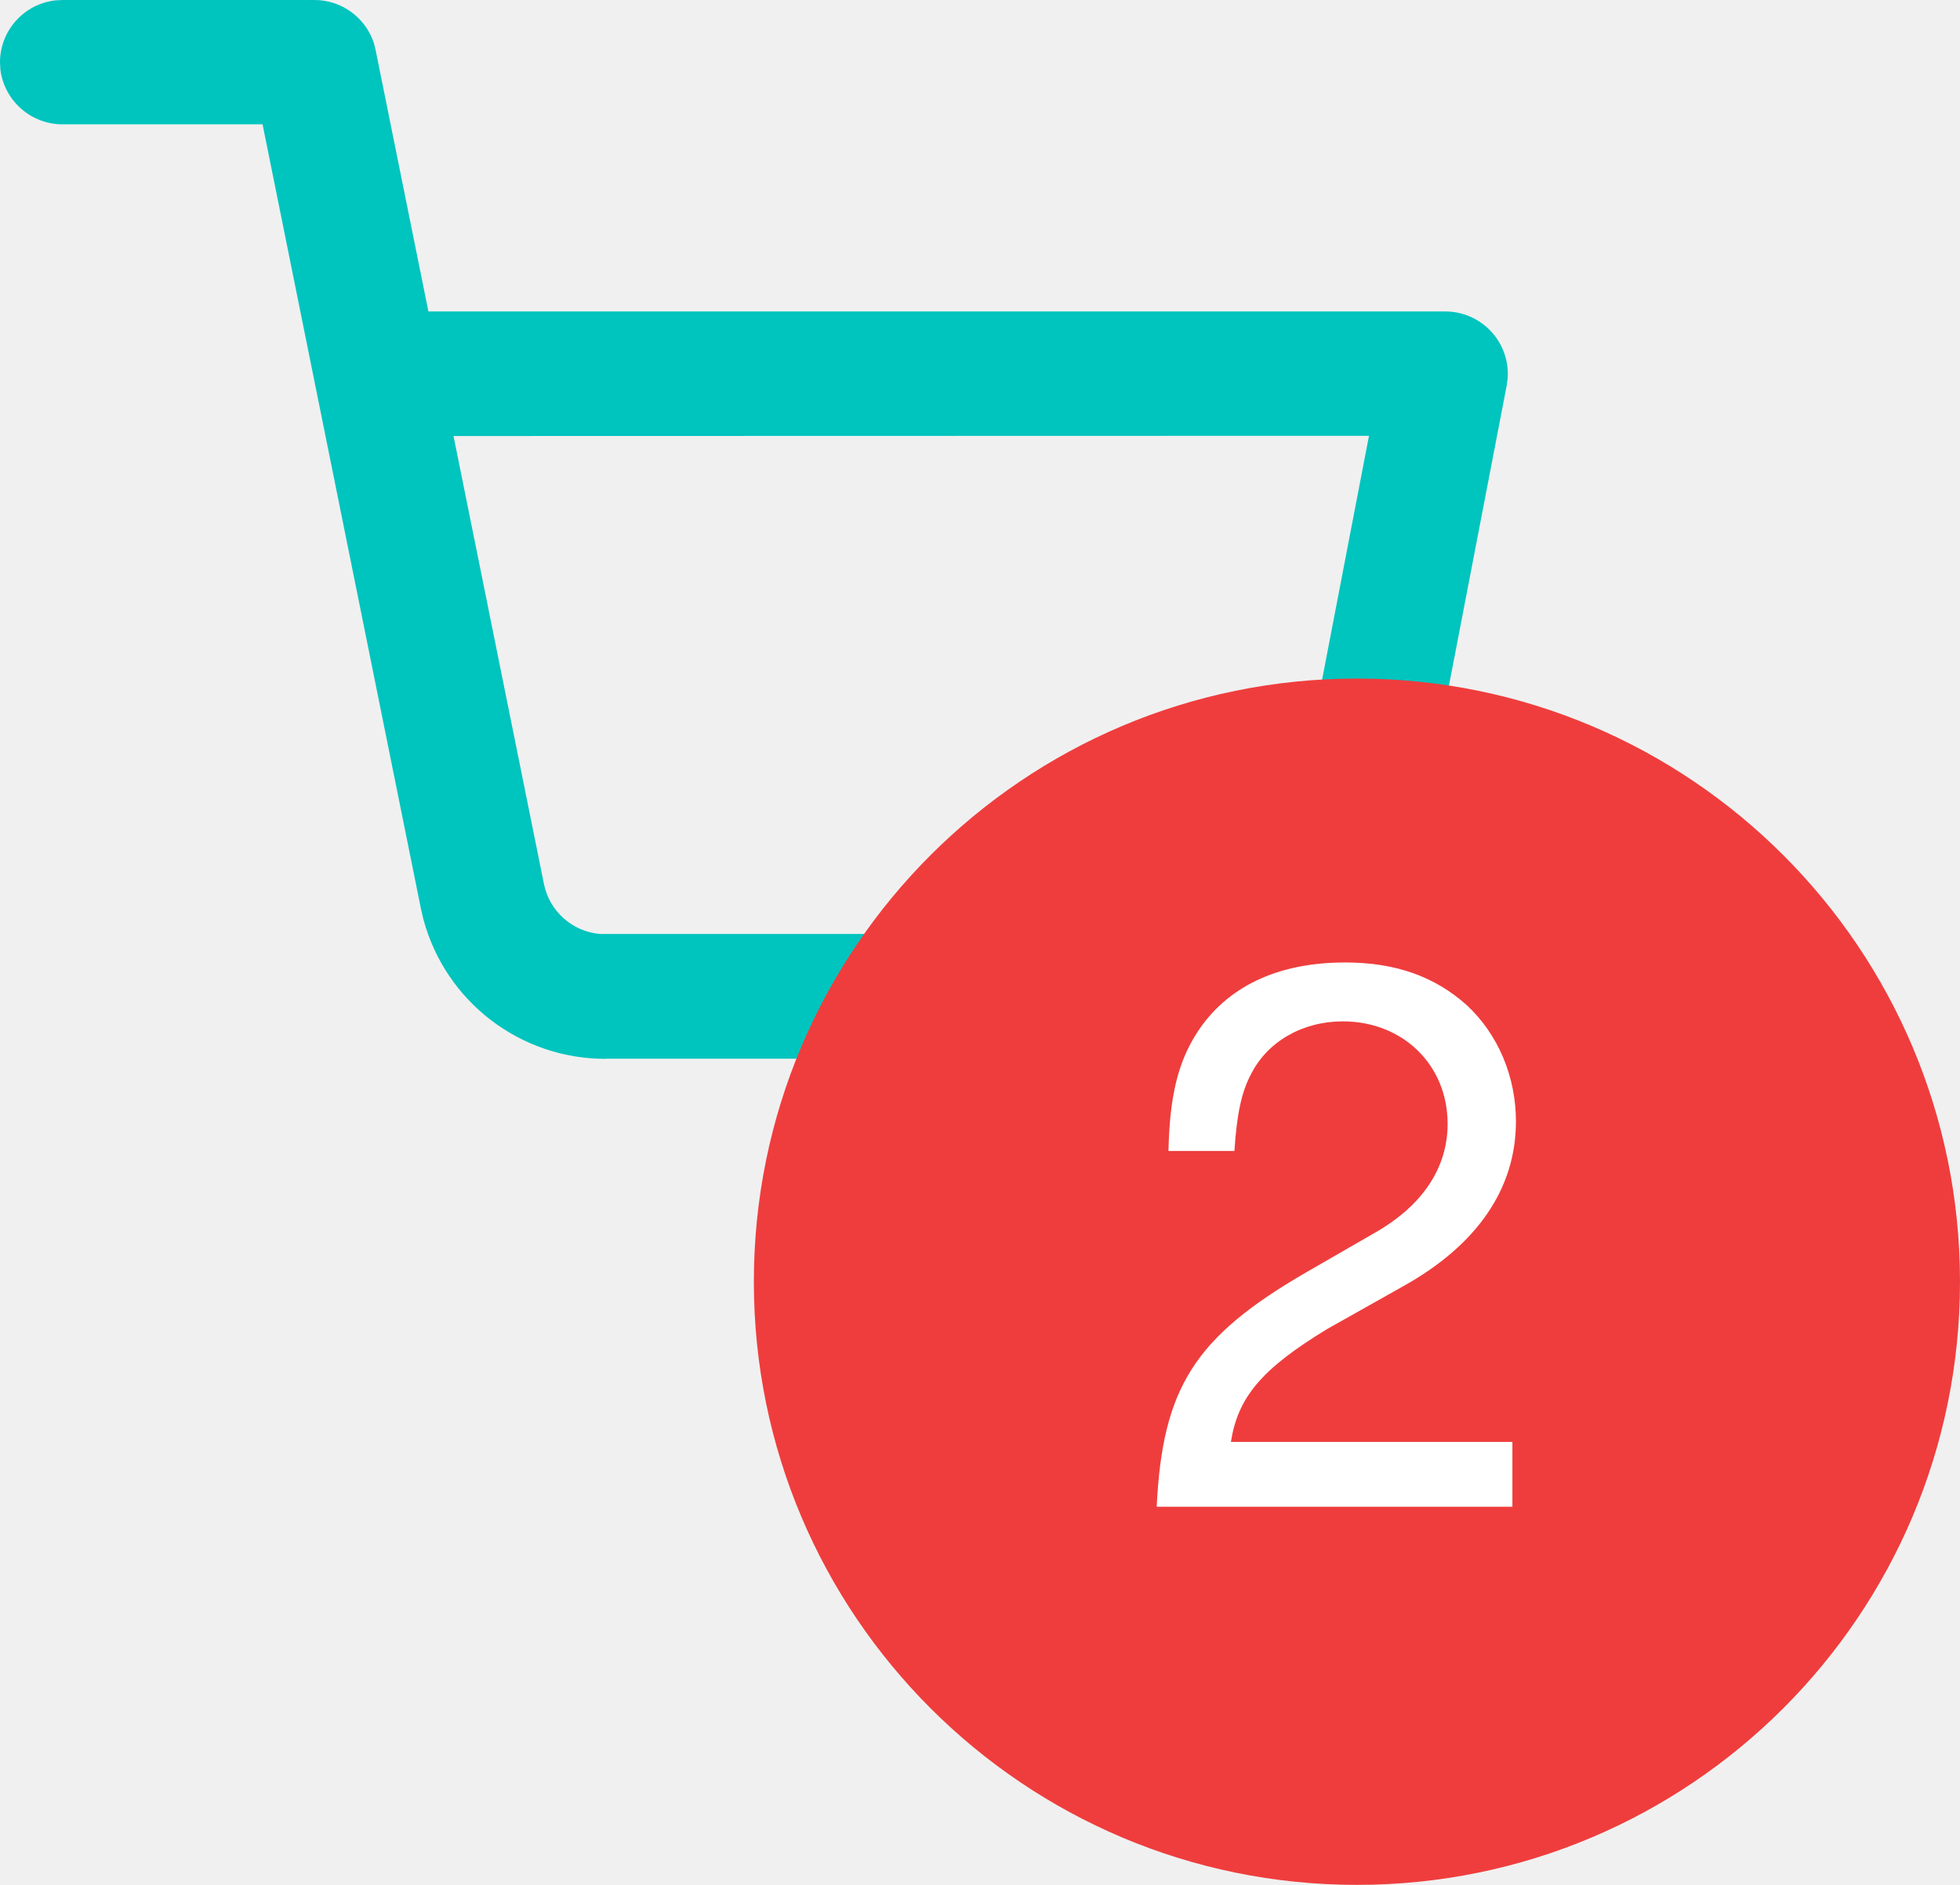
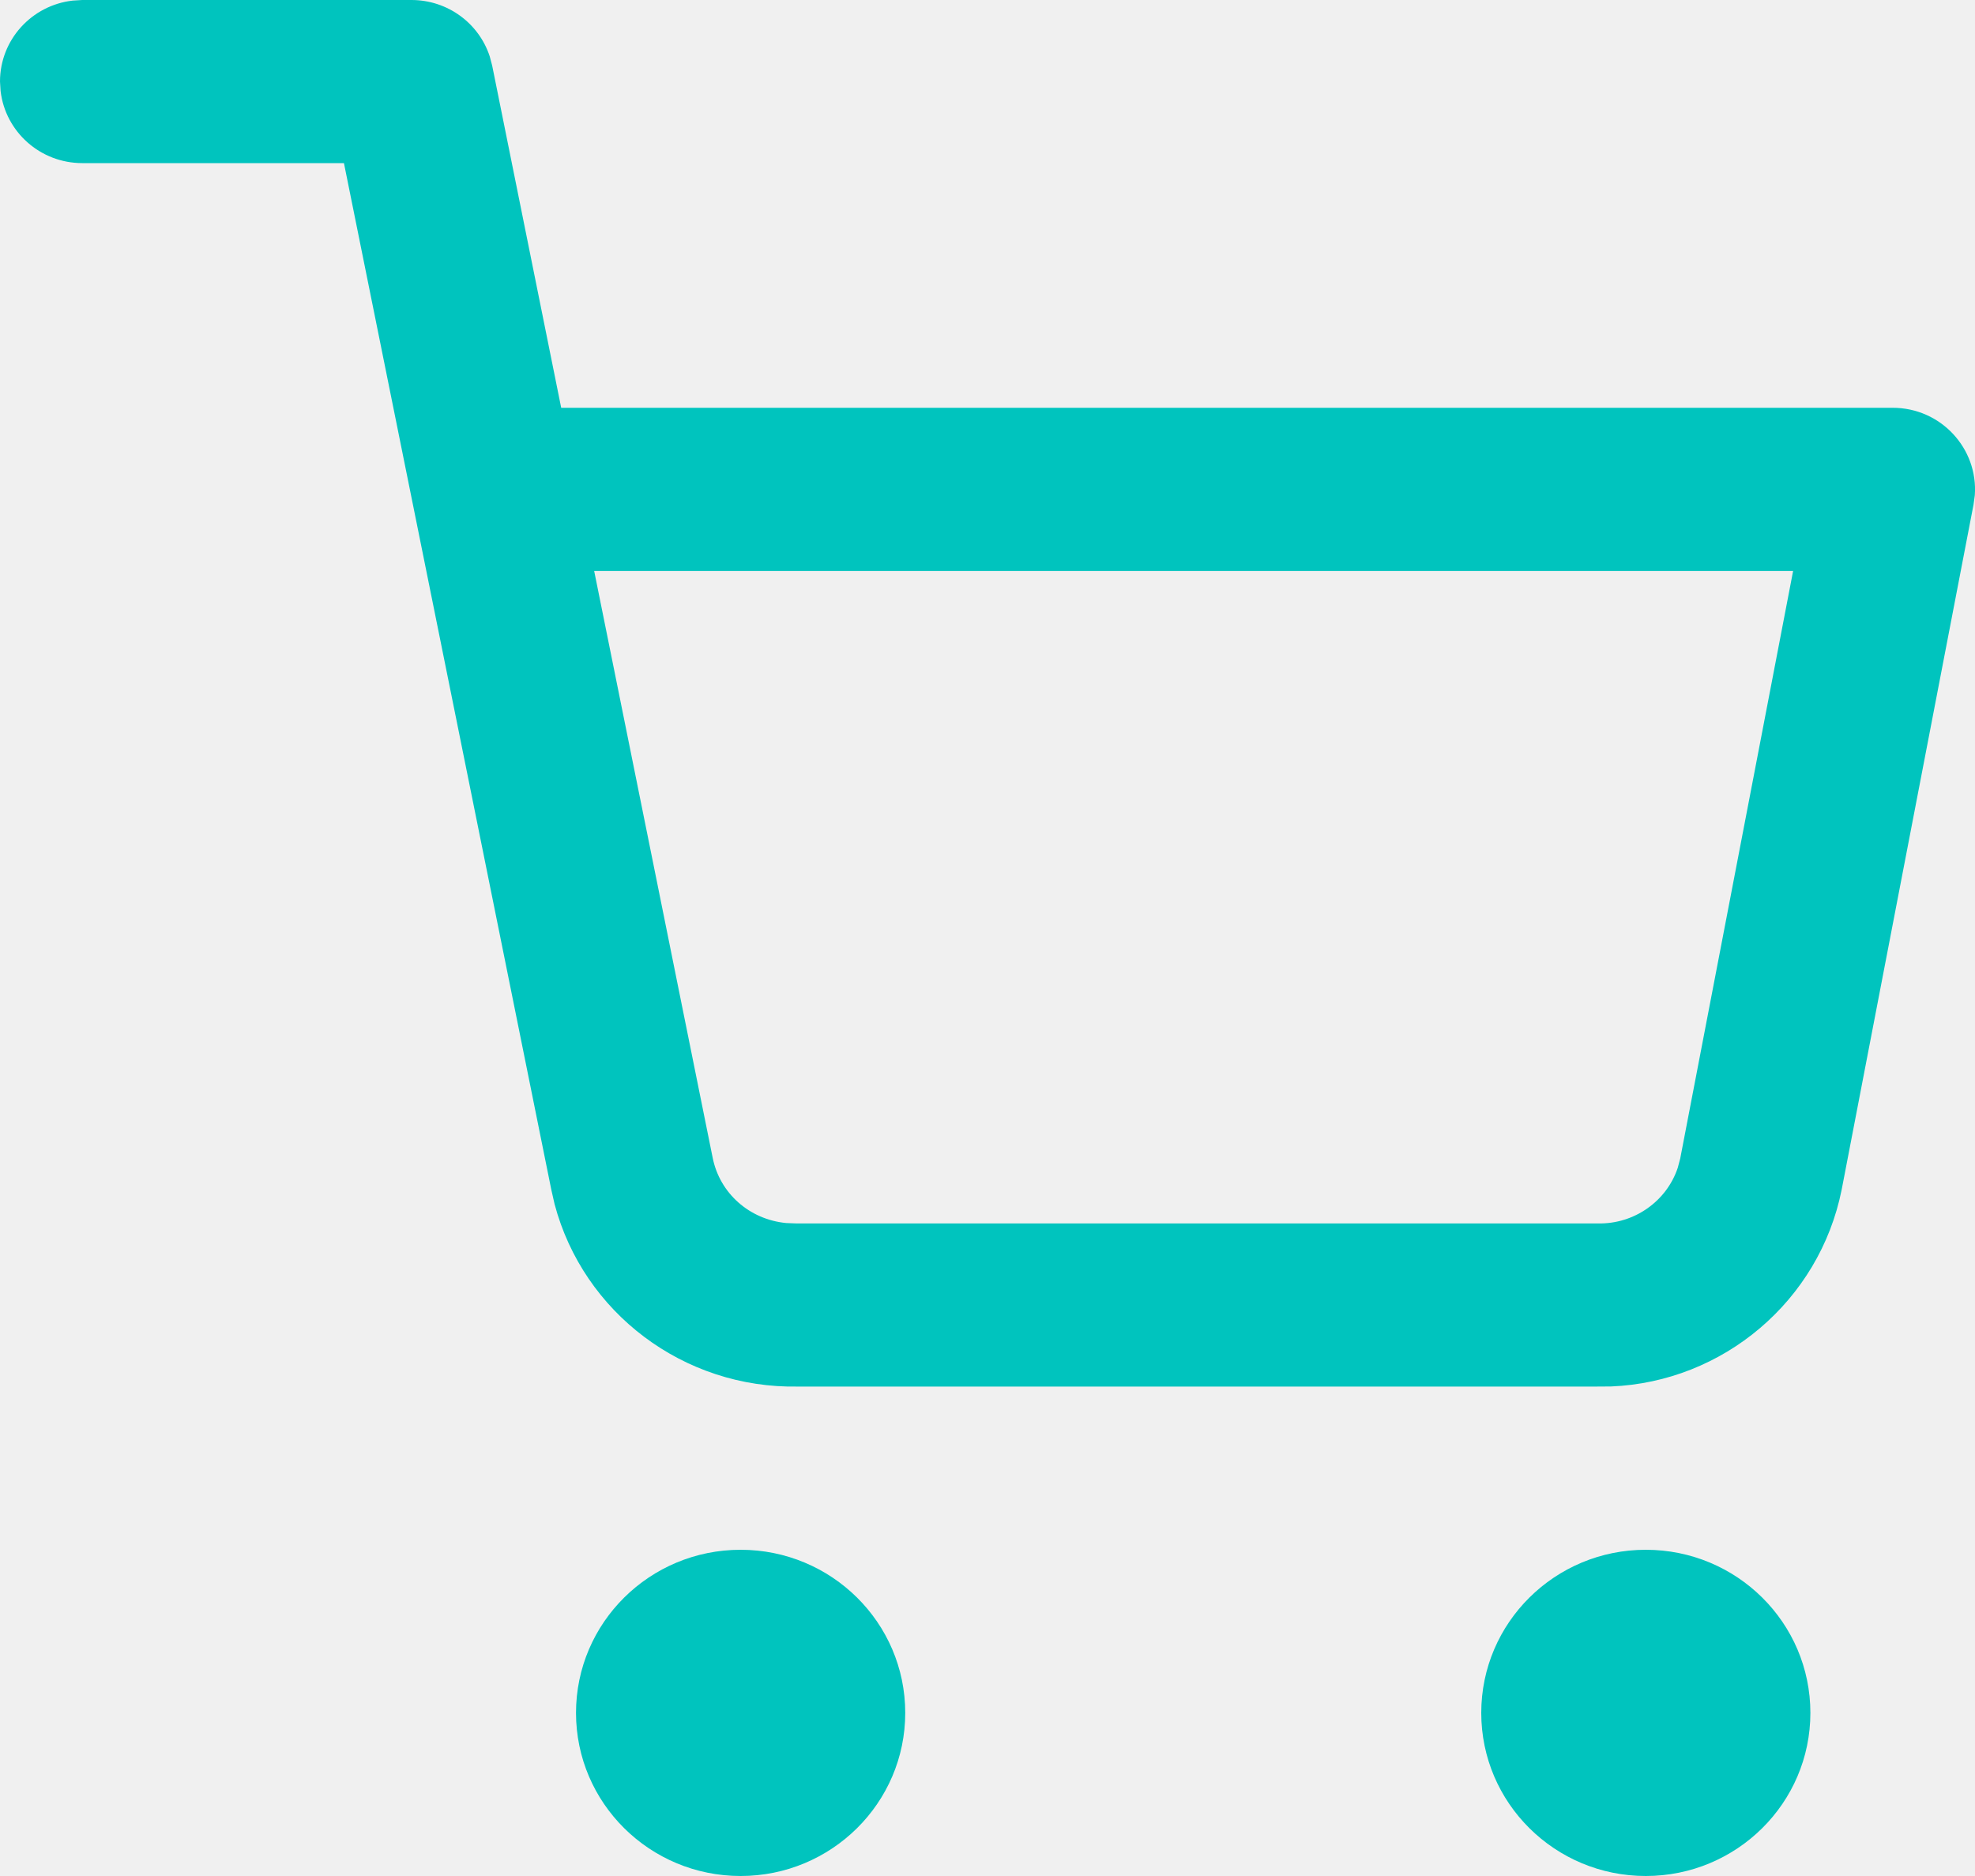
- <svg xmlns="http://www.w3.org/2000/svg" width="26" height="25" viewBox="0 0 26 25">
-   <g id="Group_1" data-name="Group 1" transform="translate(-6 -7)">
-     <path id="Cart" d="M8.035,14.044a2.5,2.5,0,0,1-2.418-1.849l-.034-.146-2.1-10.4H.833A.831.831,0,0,1,.005.923L0,.826A.828.828,0,0,1,.736.005L.833,0H4.167a.83.83,0,0,1,.792.57l.024.095.7,3.466H19.166A.83.83,0,0,1,20,5.017l-.013.095-1.335,6.937a2.477,2.477,0,0,1-2.335,1.993l-.149,0H8.035ZM6.016,5.783l1.2,5.944a.832.832,0,0,0,.746.661l.1,0H16.2a.827.827,0,0,0,.791-.564l.025-.094,1.144-5.95Z" transform="translate(6 7)" fill="#00c4be" />
-     <g id="Group_16" data-name="Group 16" transform="translate(16 16)">
-       <rect id="Rectangle" width="16" height="16" rx="8" fill="#ef3d3d" />
-       <text id="_2" data-name="2" transform="translate(5 11)" fill="#fff" font-size="10" font-family="Helvetica">
-         <tspan x="0" y="0">2</tspan>
-       </text>
+ <svg xmlns="http://www.w3.org/2000/svg" width="20px" height="19px" viewBox="0 0 20 19" version="1.1">
+   <g id="Page-1" stroke="none" stroke-width="1" fill="none" fill-rule="evenodd">
+     <g id="RuralFi---Home-Page" transform="translate(-1201, -31)" fill="#00C4BE" fill-rule="nonzero">
+       <g id="Group-15" transform="translate(1195, 24)">
+         <path d="M13.5,22.696 C14.42,22.696 15.167,23.435 15.167,24.348 C15.167,25.26 14.42,26 13.5,26 C12.579,26 11.833,25.26 11.833,24.348 C11.833,23.435 12.579,22.696 13.5,22.696 Z M22.666,22.696 C23.587,22.696 24.333,23.435 24.333,24.348 C24.333,25.26 23.587,26 22.666,26 C21.746,26 21,25.26 21,24.348 C21,23.435 21.746,22.696 22.666,22.696 Z M10.167,7 C10.531,7 10.848,7.233 10.959,7.57 L10.984,7.664 L11.683,11.13 L25.166,11.13 C25.657,11.13 26.033,11.545 25.998,12.016 L25.985,12.111 L24.65,19.048 C24.424,20.177 23.448,20.996 22.315,21.042 L22.166,21.043 L14.083,21.043 C12.922,21.065 11.907,20.294 11.616,19.195 L11.583,19.05 L9.483,8.652 L6.833,8.652 C6.406,8.652 6.054,8.333 6.006,7.922 L6,7.826 C6,7.402 6.322,7.053 6.736,7.006 L6.833,7 L10.167,7 Z M24.158,12.783 L12.017,12.783 L13.217,18.726 C13.289,19.086 13.59,19.352 13.963,19.387 L14.067,19.391 L22.182,19.391 C22.552,19.398 22.878,19.164 22.99,18.827 L23.015,18.733 L24.158,12.783 Z" id="Cart" />
+       </g>
    </g>
  </g>
</svg>
